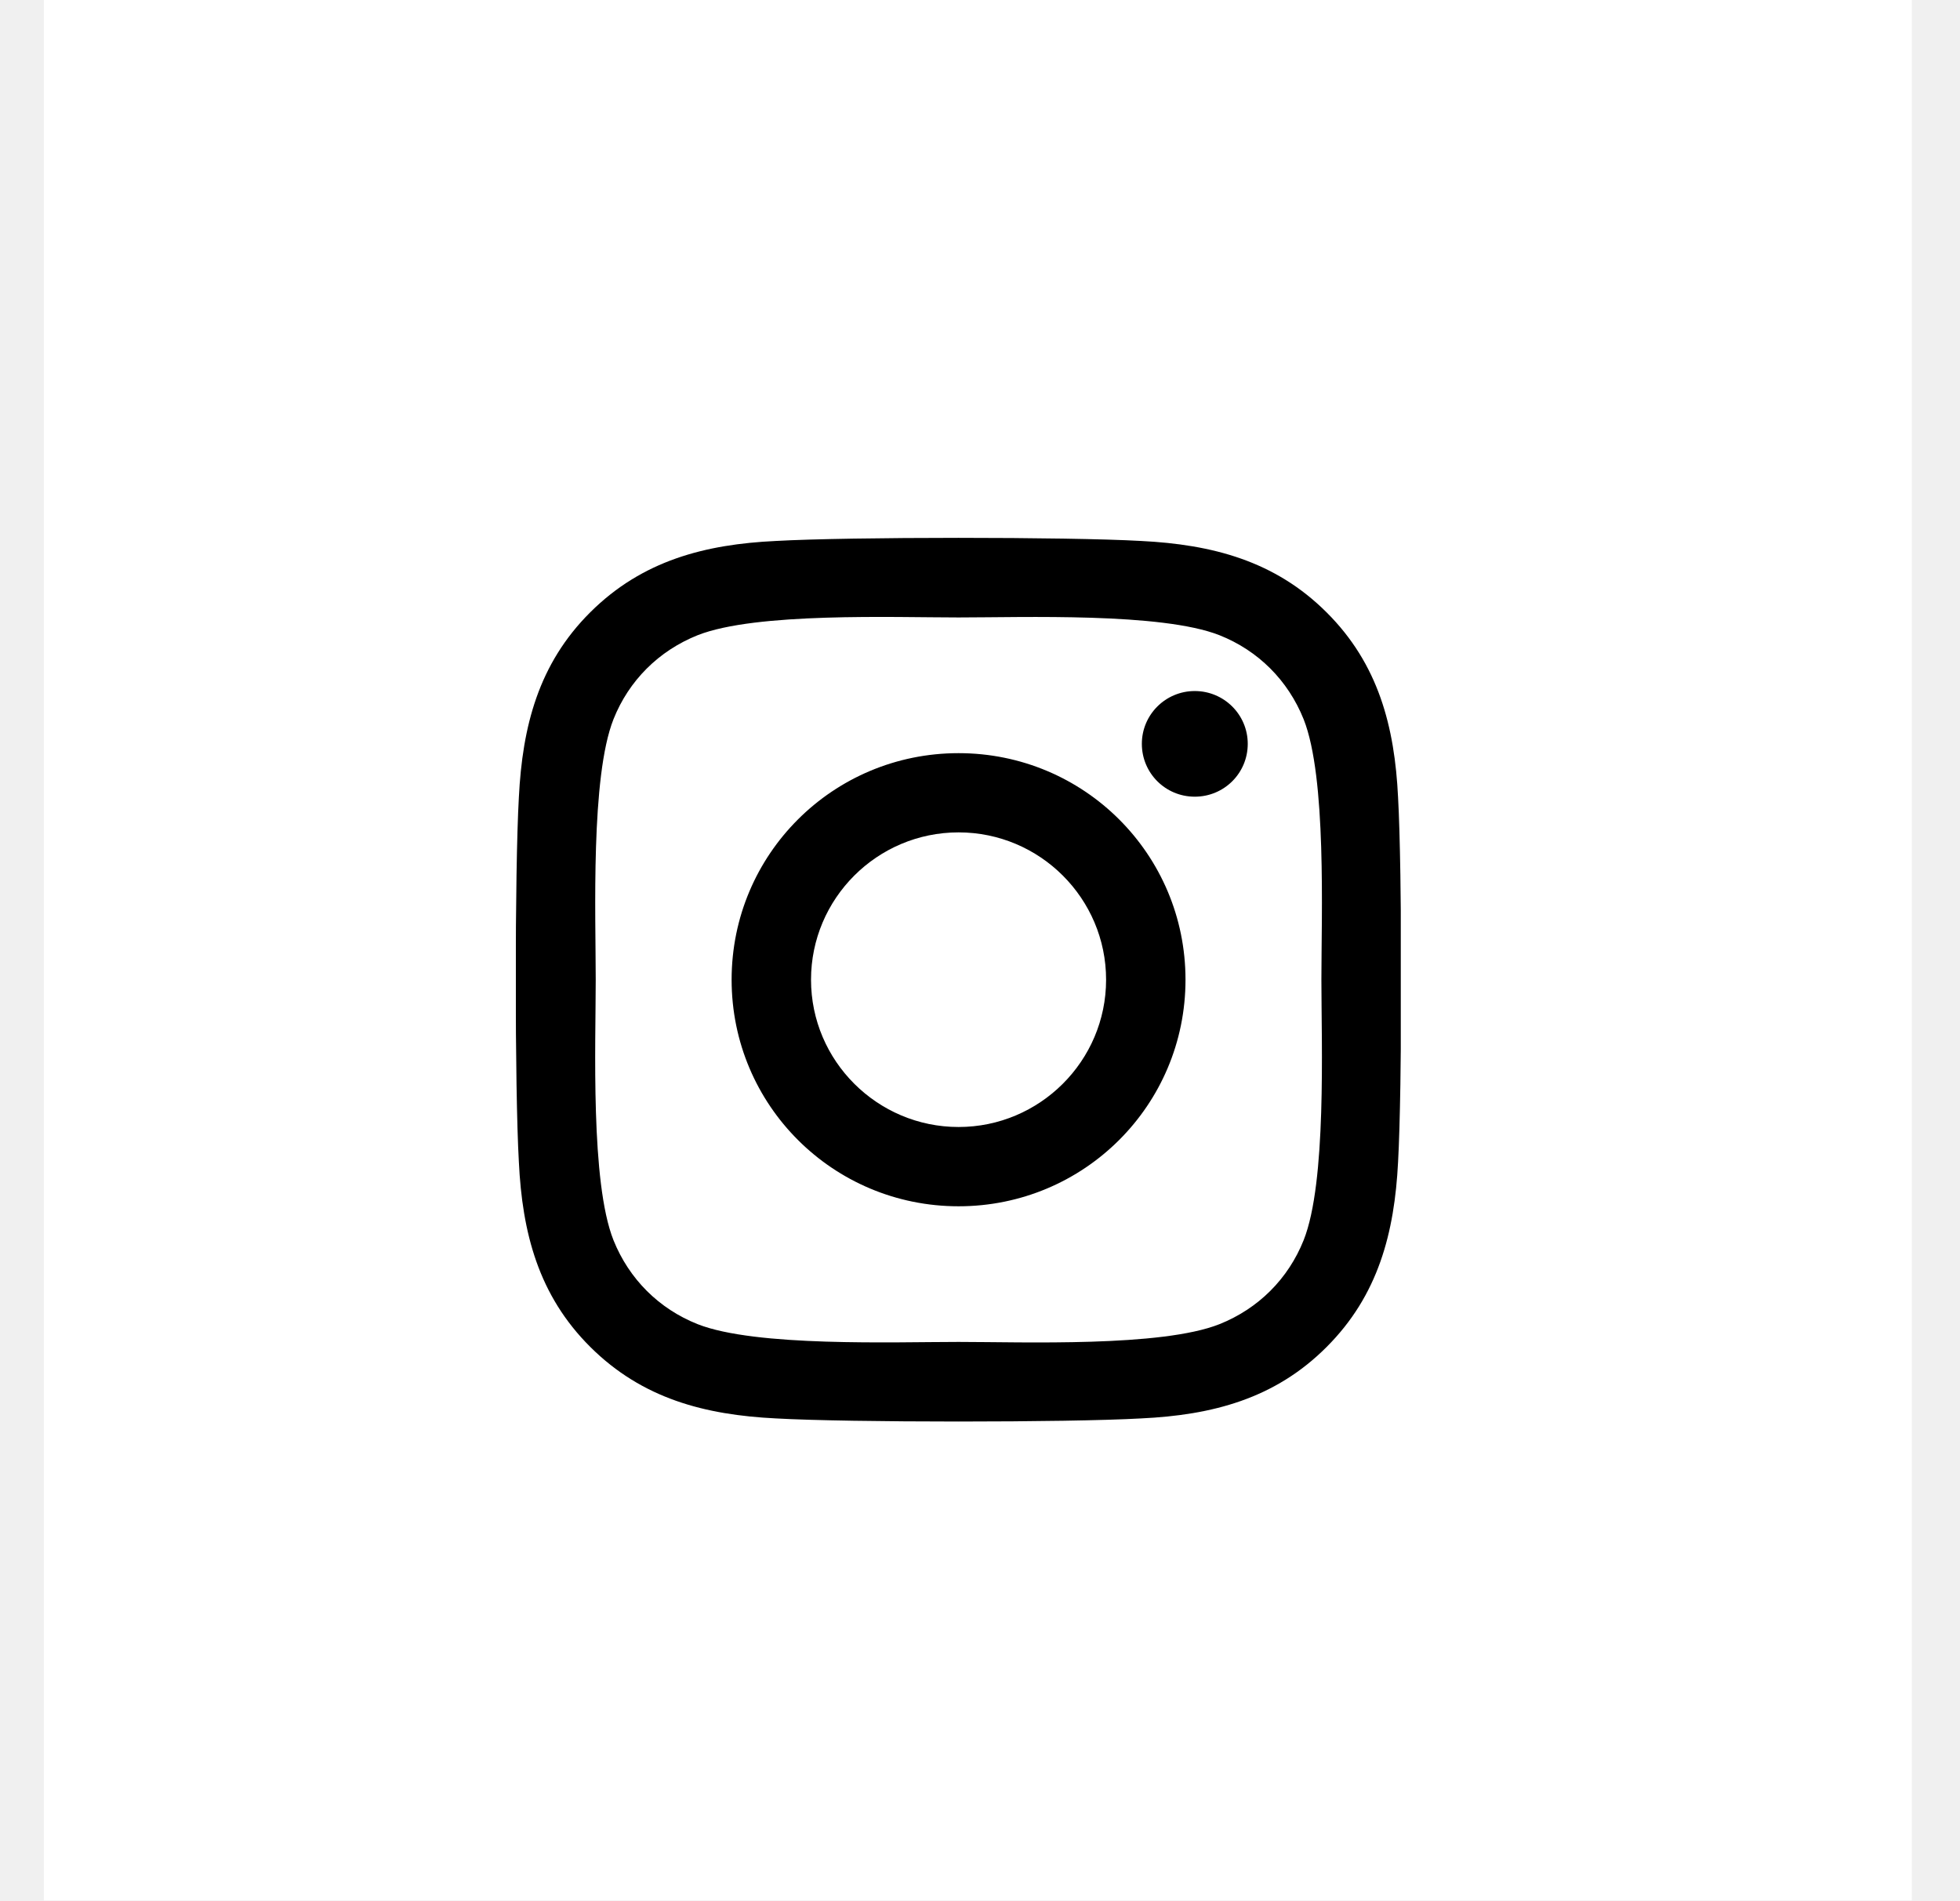
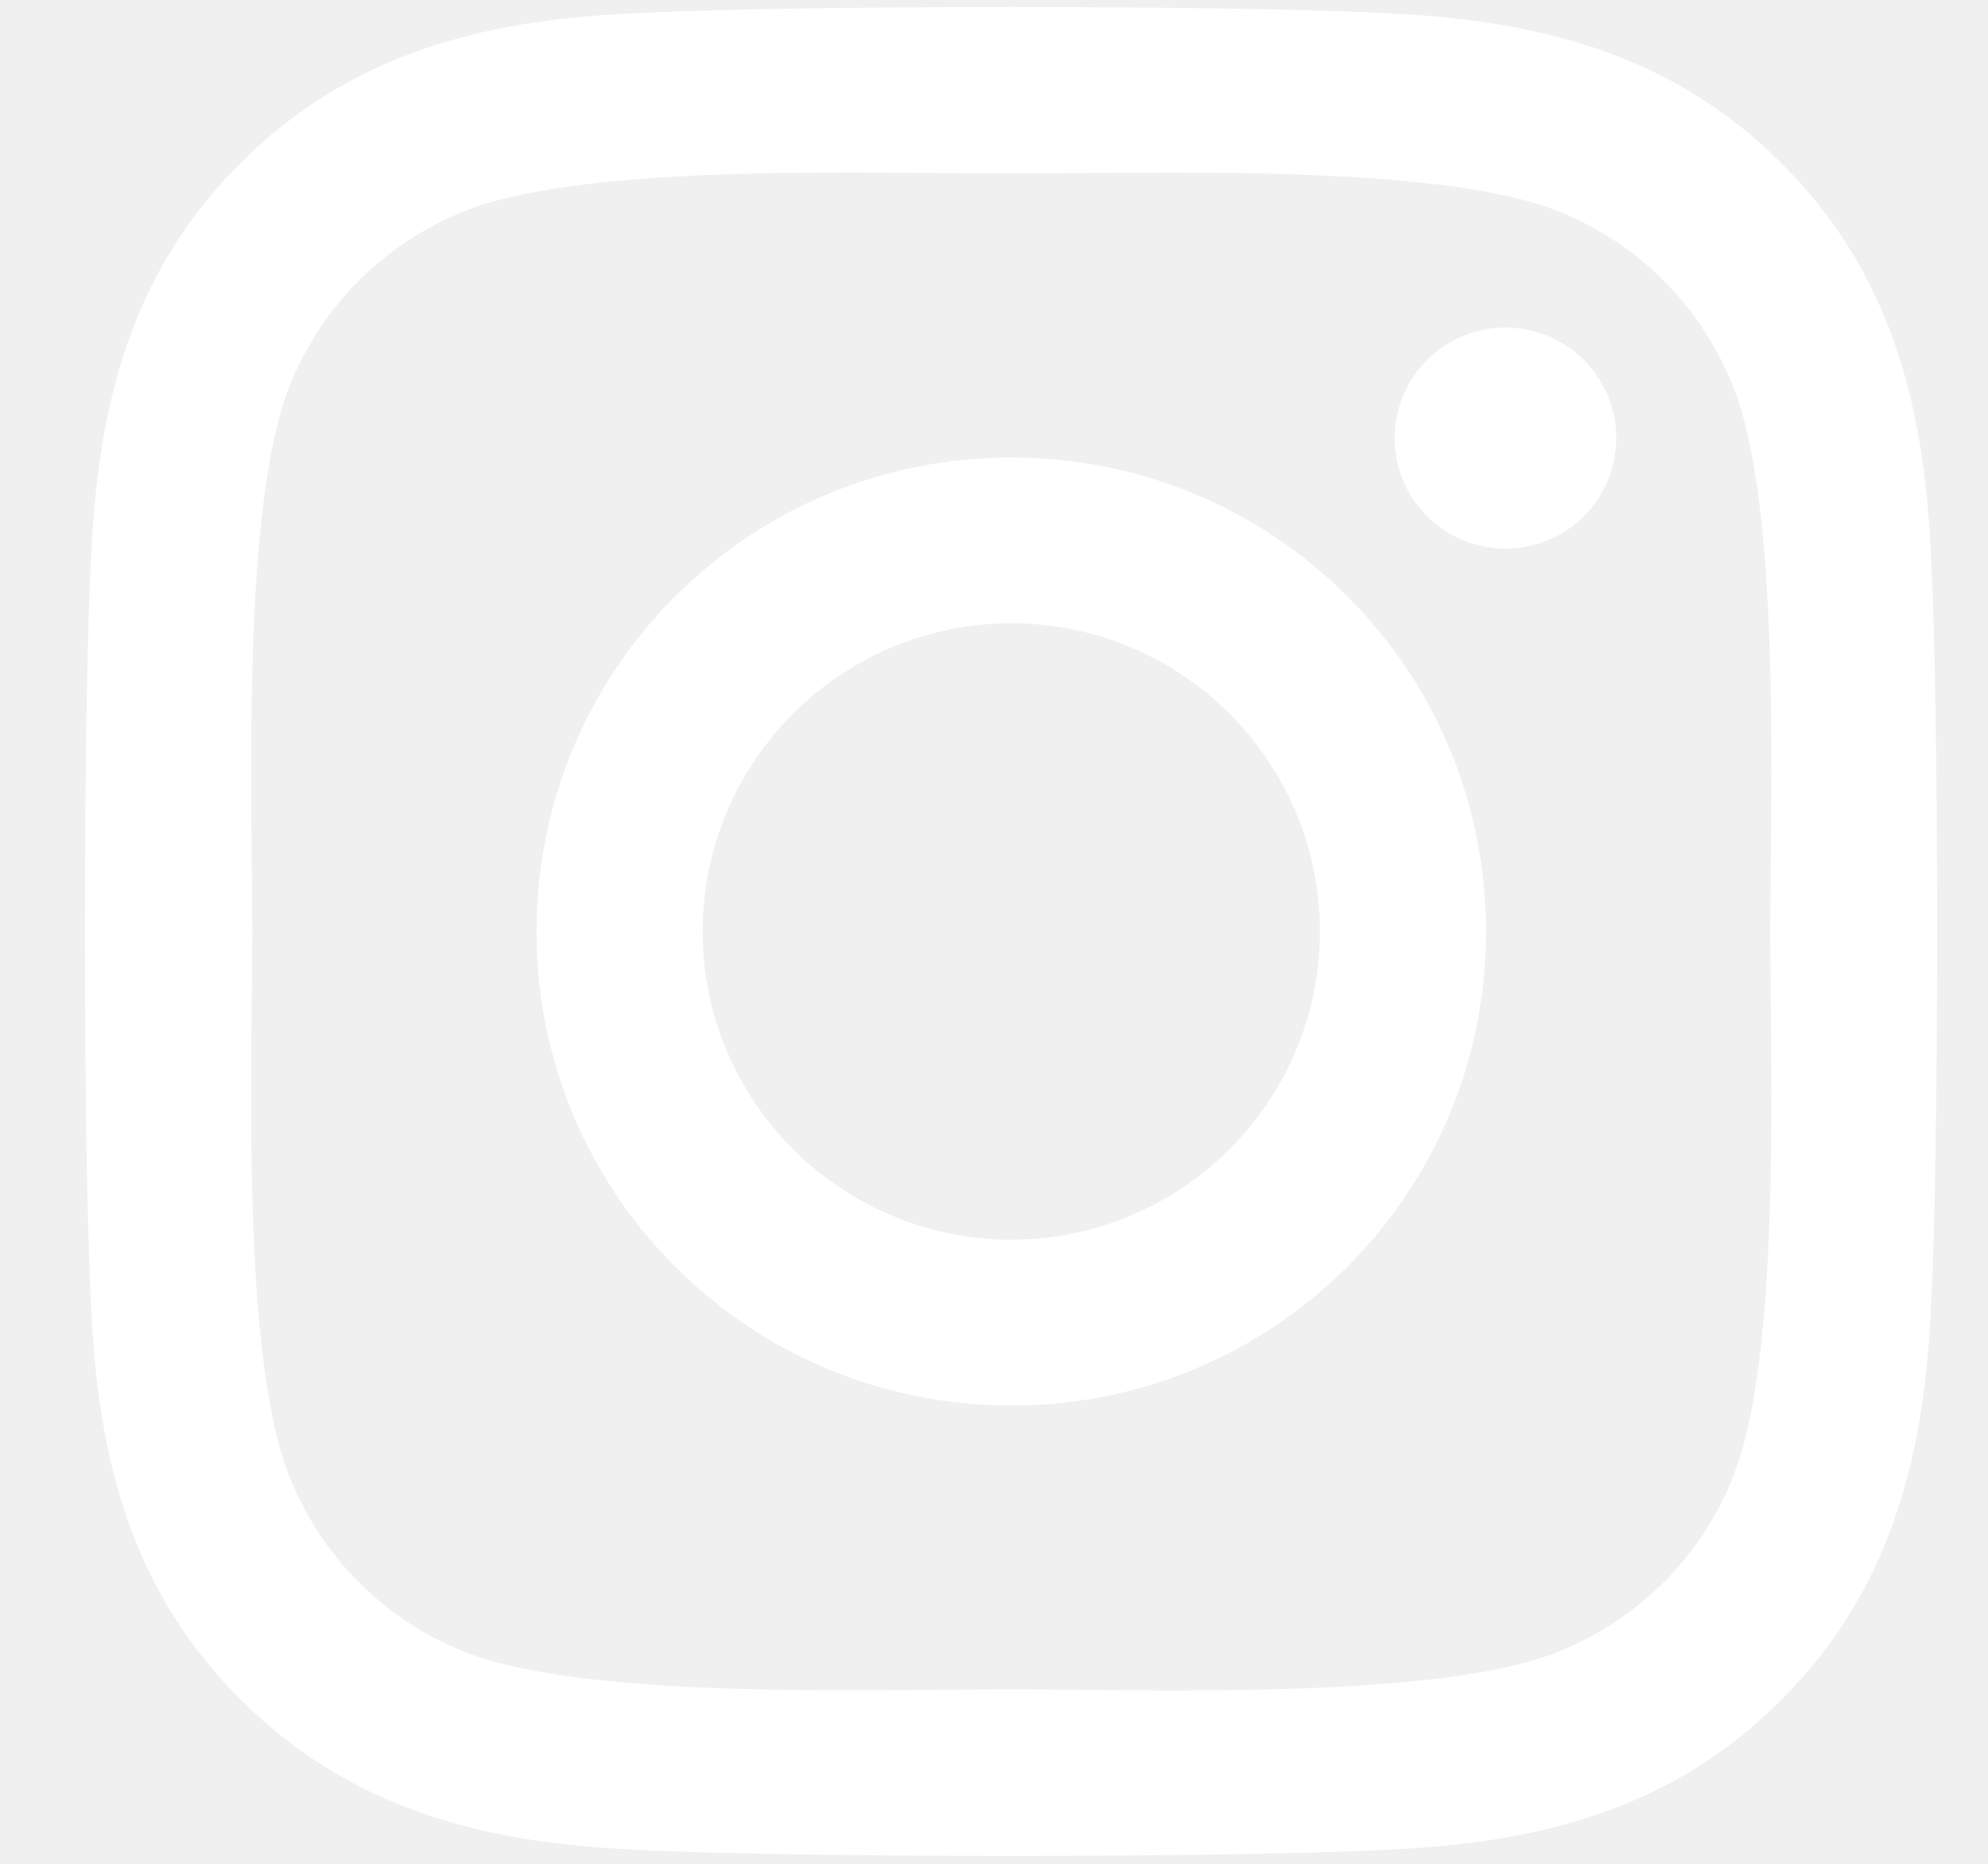
- <svg xmlns="http://www.w3.org/2000/svg" width="33" height="32" viewBox="0 0 33 32" fill="none">
-   <path d="M32.189 0H0.738V32H32.189V0Z" fill="white" />
-   <g clip-path="url(#clip0_128_232)">
-     <path d="M16.139 12.682C14.024 12.682 12.318 14.385 12.318 16.497C12.318 18.608 14.024 20.312 16.139 20.312C18.254 20.312 19.96 18.608 19.96 16.497C19.96 14.385 18.254 12.682 16.139 12.682ZM16.139 18.977C14.772 18.977 13.655 17.865 13.655 16.497C13.655 15.129 14.769 14.016 16.139 14.016C17.509 14.016 18.623 15.129 18.623 16.497C18.623 17.865 17.506 18.977 16.139 18.977ZM21.008 12.525C21.008 13.02 20.609 13.415 20.116 13.415C19.621 13.415 19.225 13.017 19.225 12.525C19.225 12.034 19.624 11.636 20.116 11.636C20.609 11.636 21.008 12.034 21.008 12.525ZM23.539 13.429C23.482 12.237 23.209 11.181 22.335 10.311C21.463 9.441 20.406 9.169 19.212 9.109C17.981 9.039 14.293 9.039 13.063 9.109C11.872 9.165 10.815 9.438 9.94 10.308C9.065 11.178 8.796 12.233 8.736 13.425C8.666 14.654 8.666 18.336 8.736 19.565C8.793 20.757 9.065 21.812 9.94 22.682C10.815 23.552 11.869 23.825 13.063 23.884C14.293 23.954 17.981 23.954 19.212 23.884C20.406 23.828 21.463 23.556 22.335 22.682C23.206 21.812 23.479 20.757 23.539 19.565C23.608 18.336 23.608 14.657 23.539 13.429ZM21.949 20.883C21.689 21.534 21.187 22.035 20.532 22.297C19.551 22.686 17.223 22.596 16.139 22.596C15.055 22.596 12.723 22.682 11.746 22.297C11.094 22.038 10.592 21.537 10.329 20.883C9.94 19.903 10.03 17.579 10.03 16.497C10.03 15.414 9.943 13.087 10.329 12.111C10.588 11.46 11.091 10.958 11.746 10.696C12.727 10.308 15.055 10.397 16.139 10.397C17.223 10.397 19.555 10.311 20.532 10.696C21.184 10.955 21.686 11.456 21.949 12.111C22.338 13.09 22.248 15.414 22.248 16.497C22.248 17.579 22.338 19.907 21.949 20.883Z" fill="black" />
-   </g>
-   <defs>
-     <clipPath id="clip0_128_232">
-       <rect width="14.899" height="17" fill="white" transform="translate(8.68555 8)" />
-     </clipPath>
-   </defs>
+ <svg xmlns="http://www.w3.org/2000/svg" width="16" height="15" viewBox="0 0 16 15" fill="none">
+   <path d="M8.139 3.682C6.024 3.682 4.318 5.385 4.318 7.497C4.318 9.608 6.024 11.312 8.139 11.312C10.254 11.312 11.96 9.608 11.96 7.497C11.96 5.385 10.254 3.682 8.139 3.682ZM8.139 9.977C6.772 9.977 5.655 8.865 5.655 7.497C5.655 6.129 6.769 5.016 8.139 5.016C9.509 5.016 10.623 6.129 10.623 7.497C10.623 8.865 9.506 9.977 8.139 9.977ZM13.008 3.526C13.008 4.02 12.609 4.415 12.117 4.415C11.621 4.415 11.225 4.017 11.225 3.526C11.225 3.034 11.624 2.636 12.117 2.636C12.609 2.636 13.008 3.034 13.008 3.526ZM15.539 4.429C15.482 3.237 15.209 2.181 14.335 1.311C13.463 0.441 12.406 0.169 11.212 0.109C9.981 0.039 6.293 0.039 5.063 0.109C3.872 0.165 2.815 0.438 1.94 1.308C1.065 2.177 0.796 3.233 0.736 4.425C0.666 5.654 0.666 9.336 0.736 10.565C0.793 11.757 1.065 12.812 1.94 13.682C2.815 14.552 3.869 14.825 5.063 14.884C6.293 14.954 9.981 14.954 11.212 14.884C12.406 14.828 13.463 14.556 14.335 13.682C15.206 12.812 15.479 11.757 15.539 10.565C15.608 9.336 15.608 5.657 15.539 4.429ZM13.949 11.883C13.69 12.534 13.187 13.035 12.532 13.297C11.551 13.686 9.223 13.596 8.139 13.596C7.055 13.596 4.723 13.682 3.746 13.297C3.094 13.038 2.592 12.537 2.329 11.883C1.94 10.903 2.03 8.579 2.03 7.497C2.03 6.414 1.943 4.087 2.329 3.111C2.588 2.46 3.091 1.958 3.746 1.696C4.727 1.308 7.055 1.397 8.139 1.397C9.223 1.397 11.555 1.311 12.532 1.696C13.184 1.955 13.686 2.456 13.949 3.111C14.338 4.09 14.248 6.414 14.248 7.497C14.248 8.579 14.338 10.907 13.949 11.883Z" fill="white" />
</svg>
